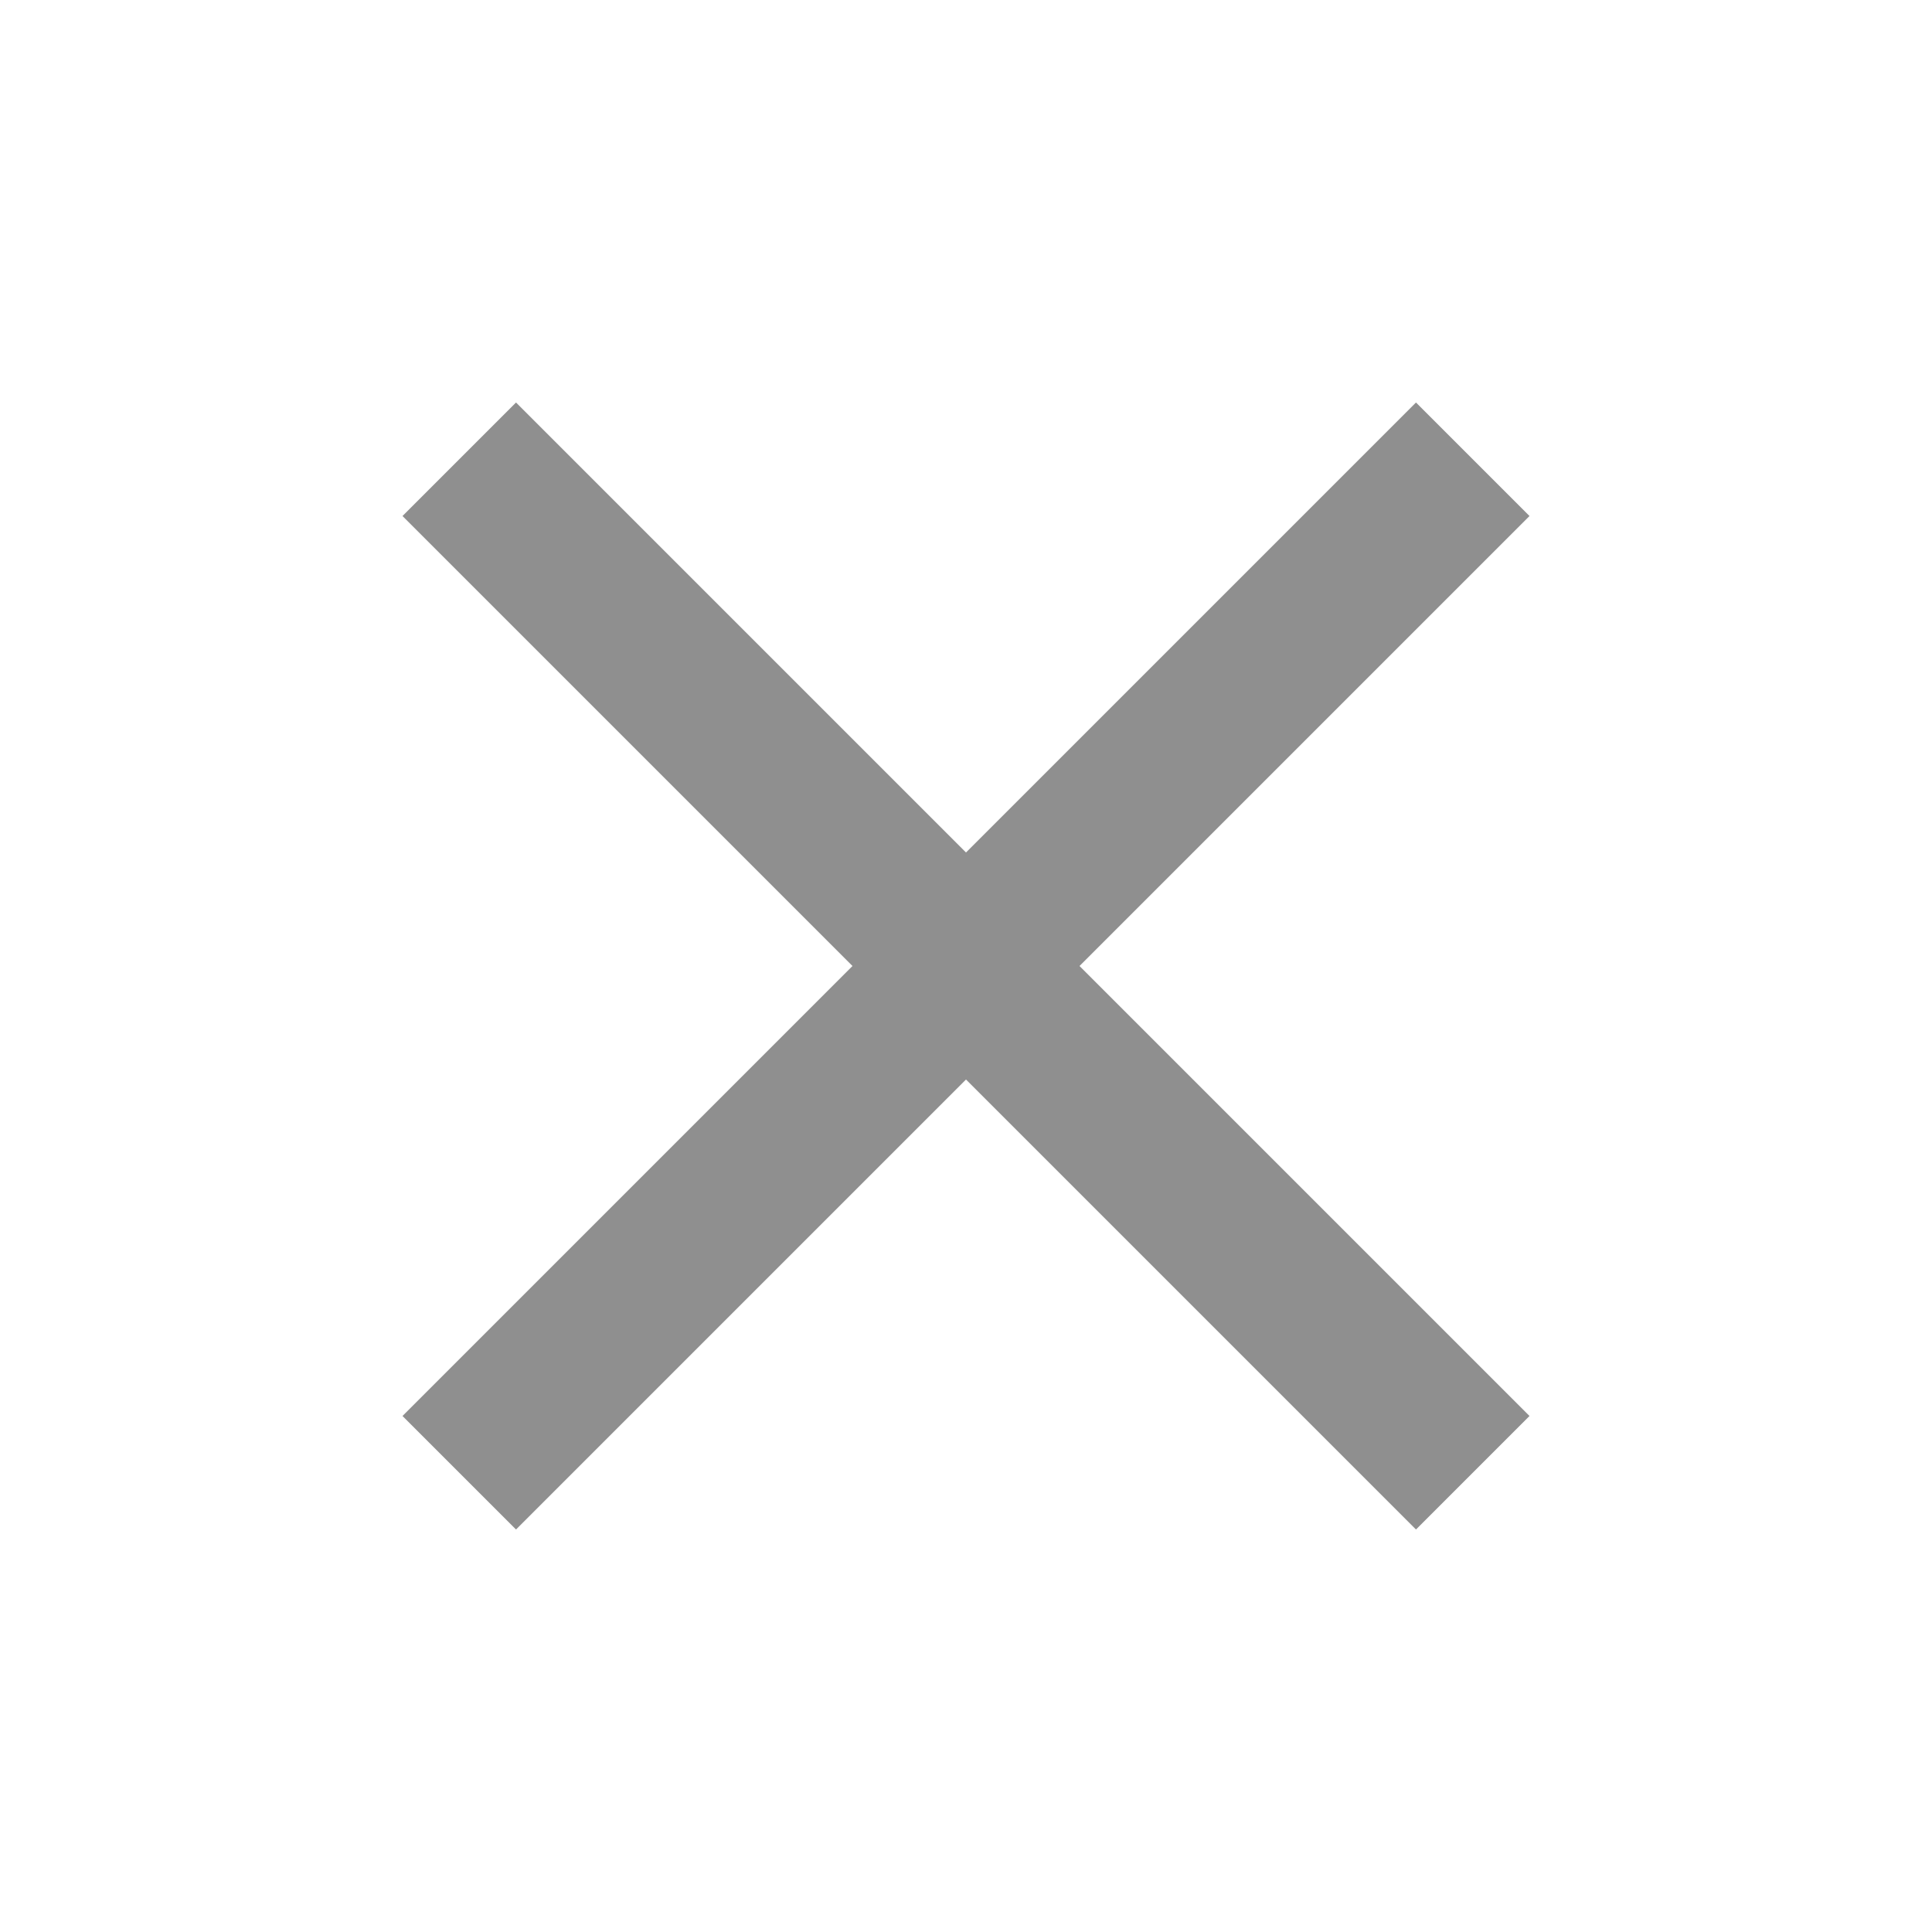
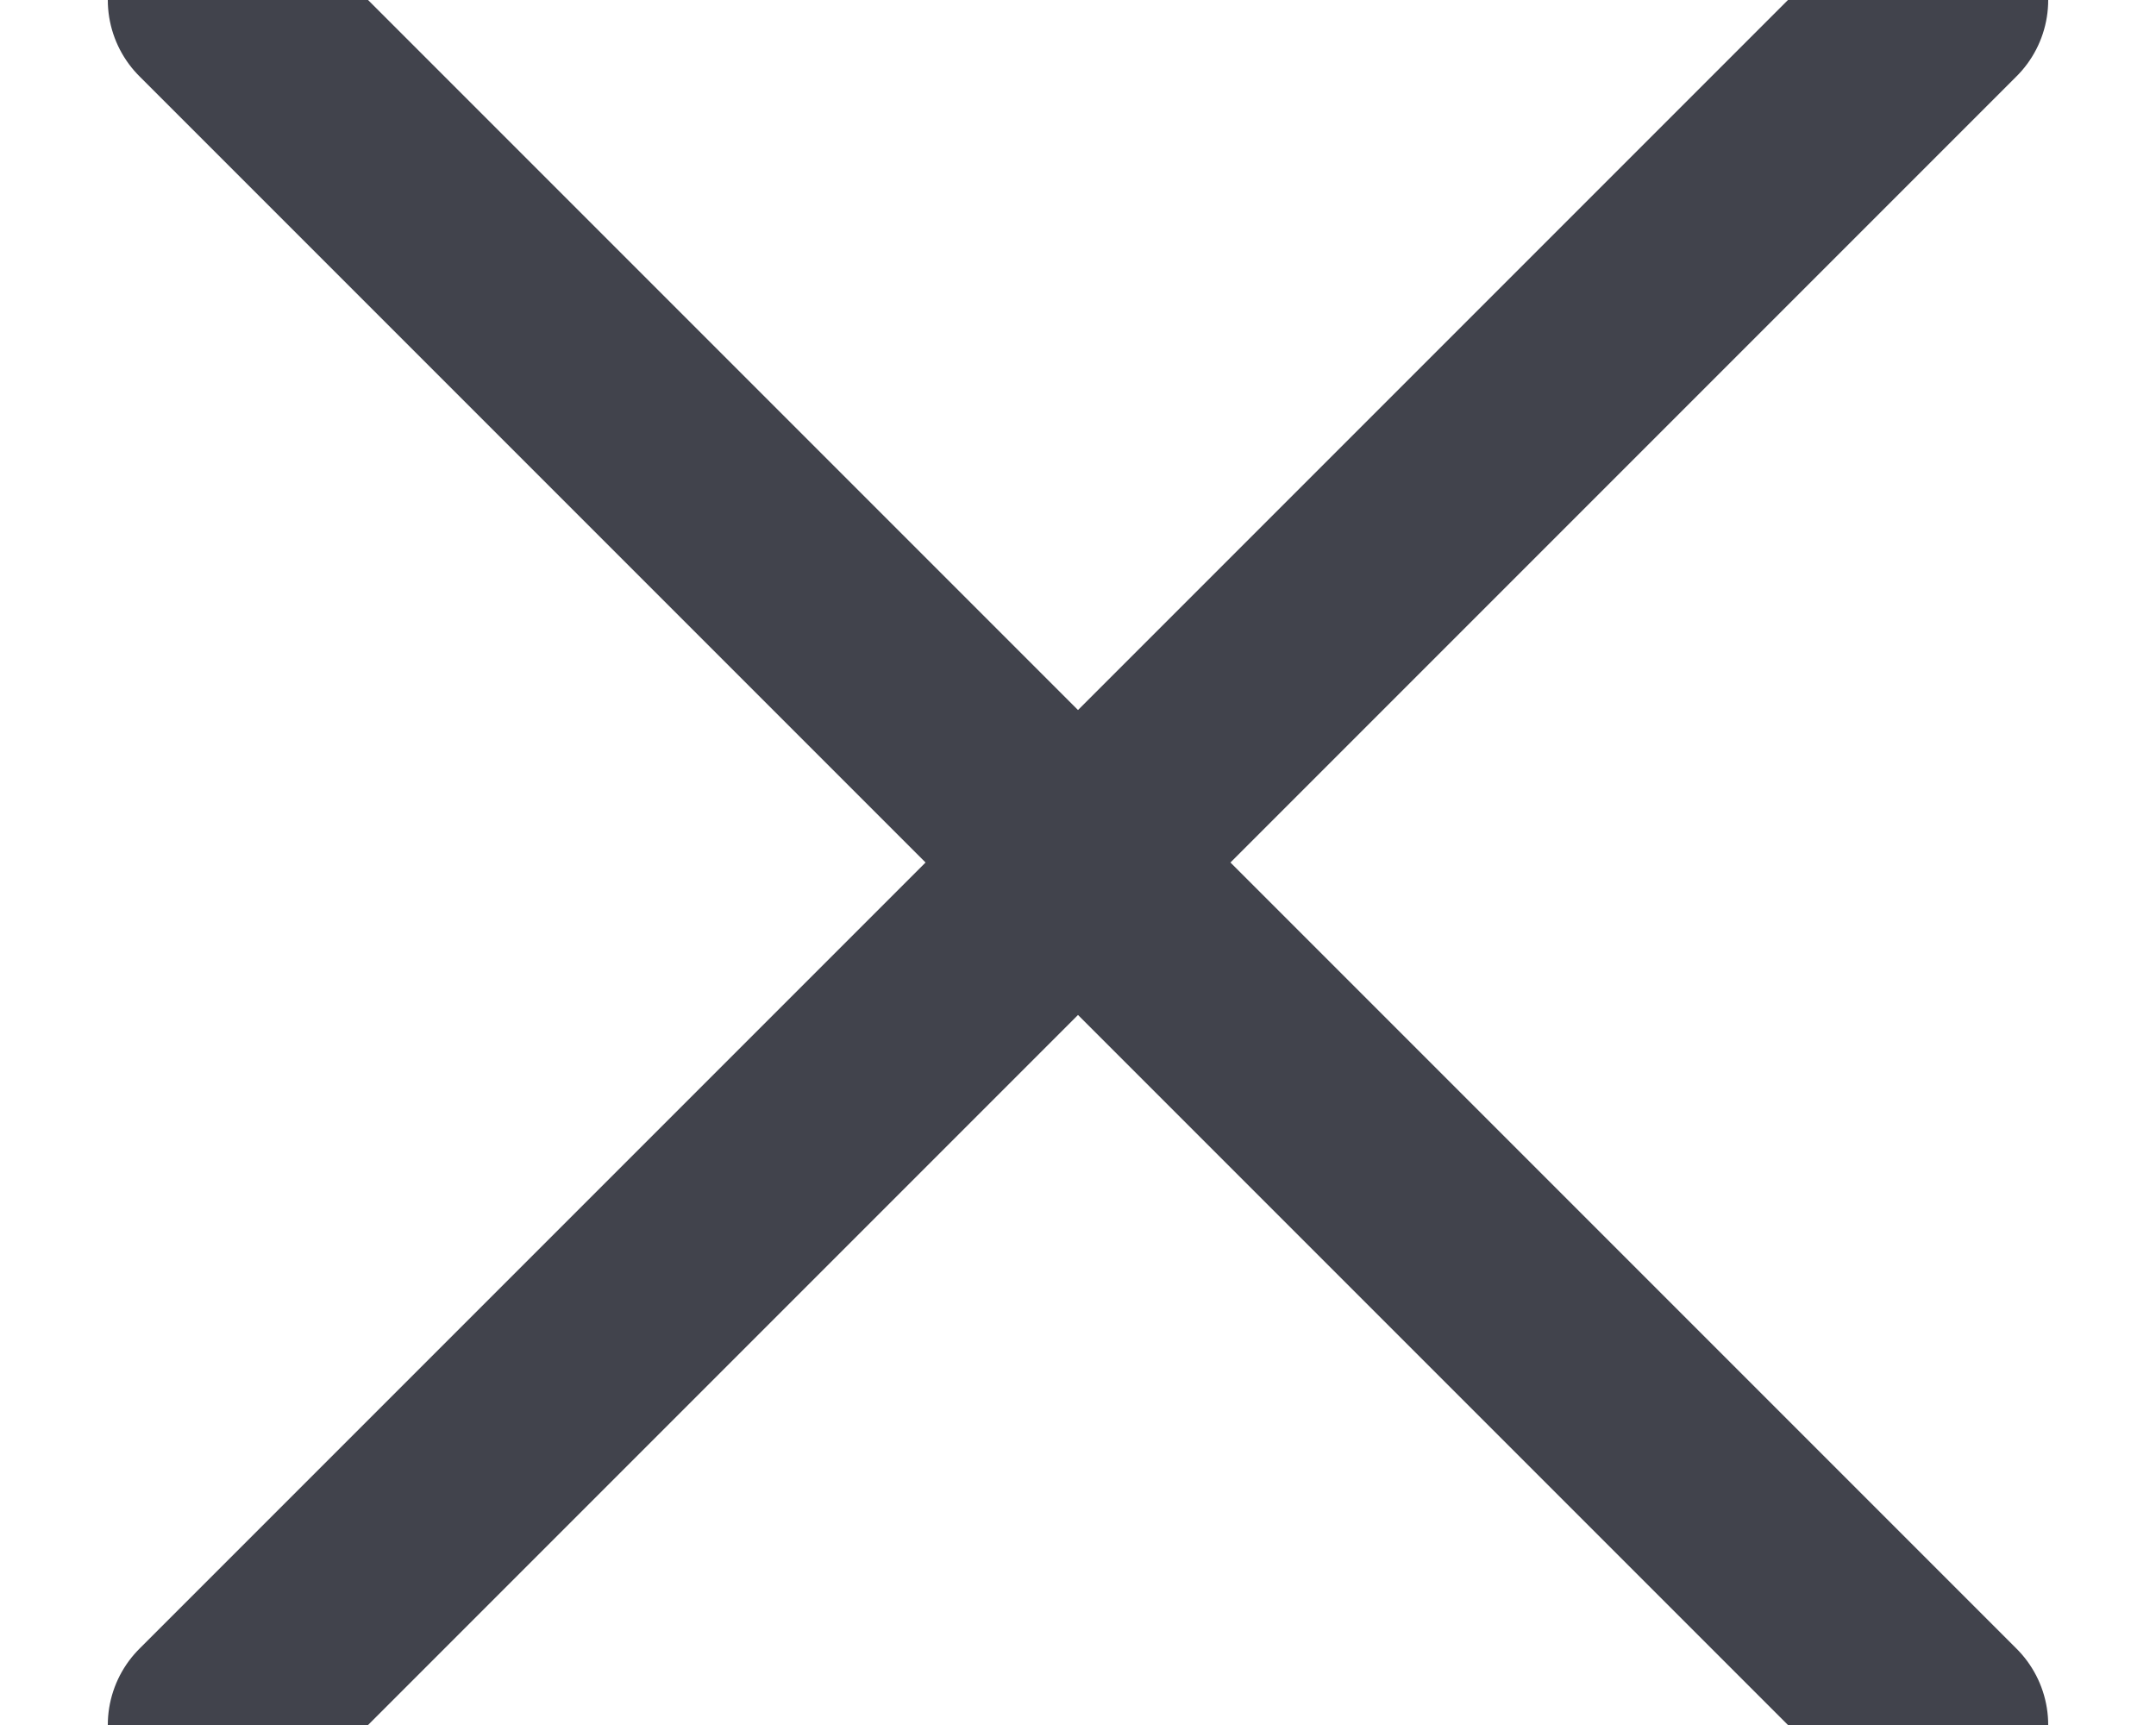
- <svg xmlns="http://www.w3.org/2000/svg" width="24" height="24" viewBox="0 0 24 24" fill="none">
-   <path d="M19 6.41L17.59 5L12 10.59L6.41 5L5 6.41L10.59 12L5 17.59L6.41 19L12 13.41L17.59 19L19 17.59L13.41 12L19 6.41Z" fill="#8F8F8F" />
+ <svg xmlns="http://www.w3.org/2000/svg" width="10px" height="8px" viewBox="0 0 10 8" version="1.1">
+   <g id="Components" stroke="none" stroke-width="1" fill="none" fill-rule="evenodd">
+     <g id="Text-fields" transform="translate(-1076, -1612)">
+       <g id="cross-black" transform="translate(1073, 1608)">
+         <rect id="Rectangle" x="0" y="0" width="16" height="16" />
+         <path d="M4,4 L12,12 M12,4 L4,12" id="Imported-Layers-Copy-6" stroke="#41434C" stroke-linecap="round" stroke-linejoin="round" />
+       </g>
+     </g>
+   </g>
</svg>
